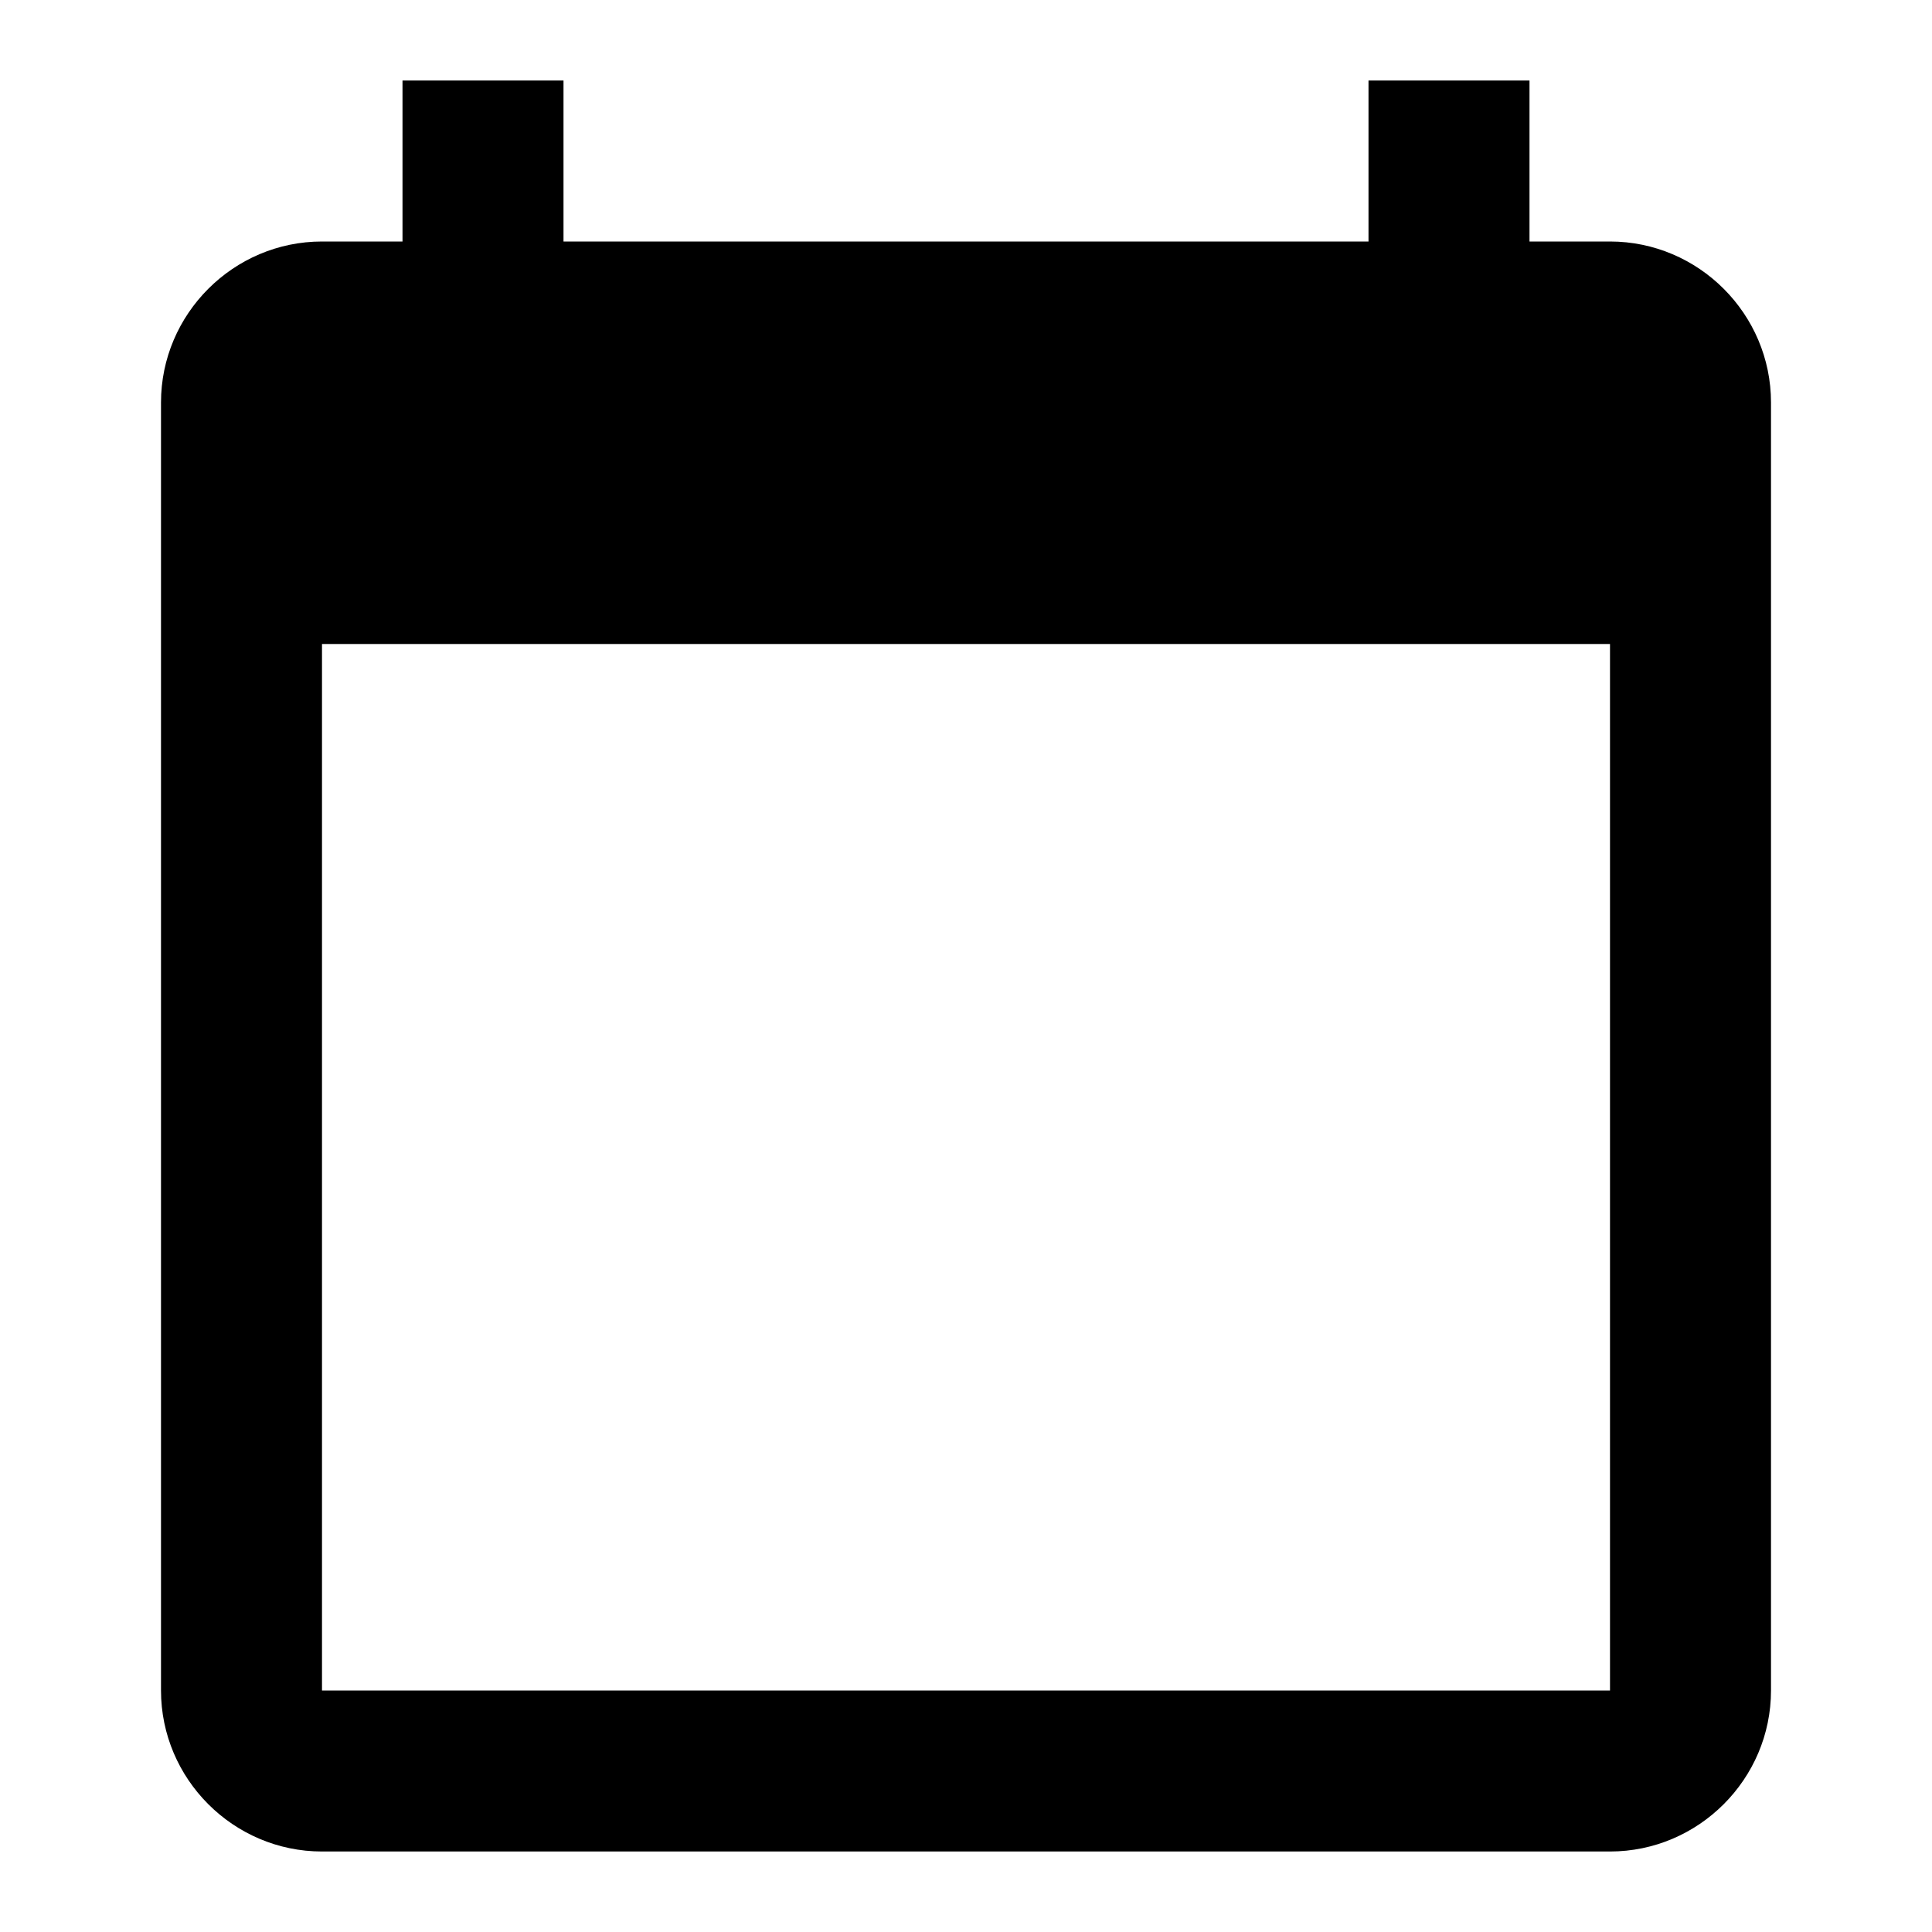
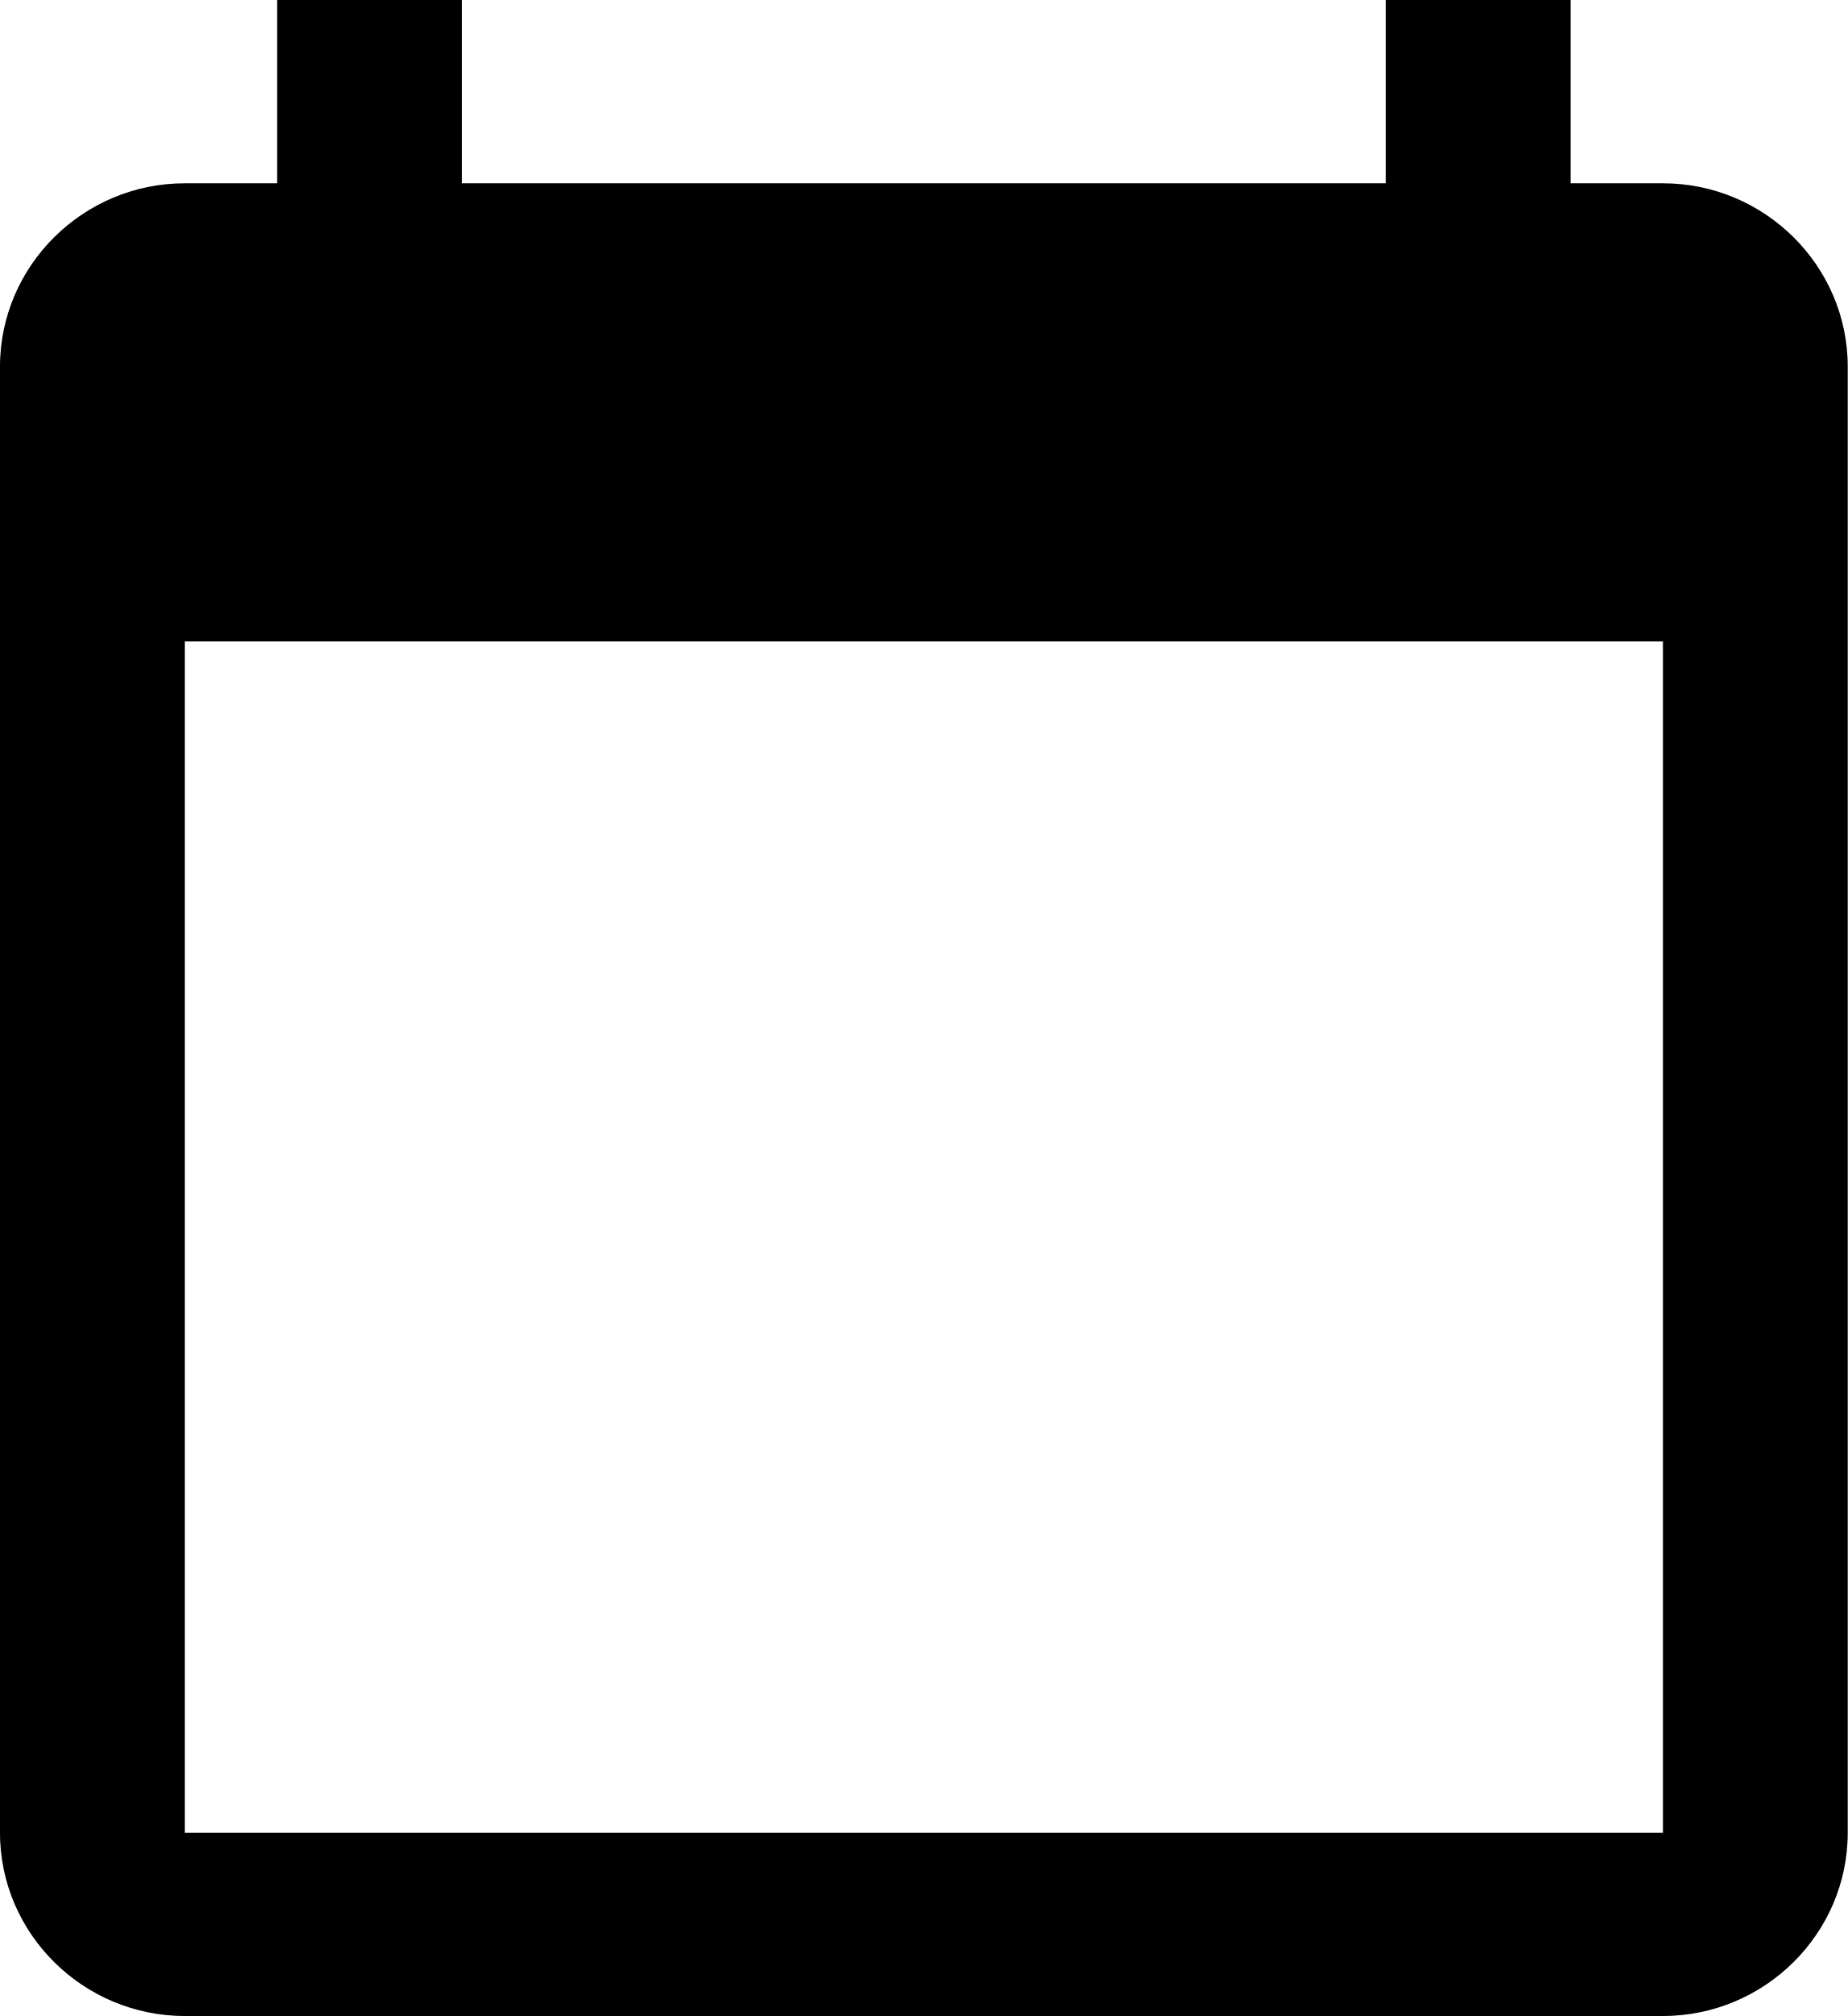
- <svg xmlns="http://www.w3.org/2000/svg" viewBox="0 0 24 24">
+ <svg xmlns="http://www.w3.org/2000/svg" viewBox="0 0 22 24">
  <path d="M0 0h24v24H0z" fill="none" />
-   <path d="M20 3h-1V1h-2v2H7V1H5v2H4c-1.1 0-2 .9-2 2v16c0 1.1.9 2 2 2h16c1.1 0 2-.9 2-2V5c0-1.1-.9-2-2-2zm0 18H4V8h16v13z" />
+   <path d="M19.8 2.182h-1.1V0h-2.2v2.182h-11V0H3.3v2.182H2.2c-1.21 0-2.2.982-2.2 2.182v17.455C0 23.019.99 24 2.2 24h17.6c1.21 0 2.2-.981 2.2-2.181V4.364c0-1.2-.99-2.182-2.2-2.182zm0 19.636H2.2V7.636h17.6z" />
</svg>
